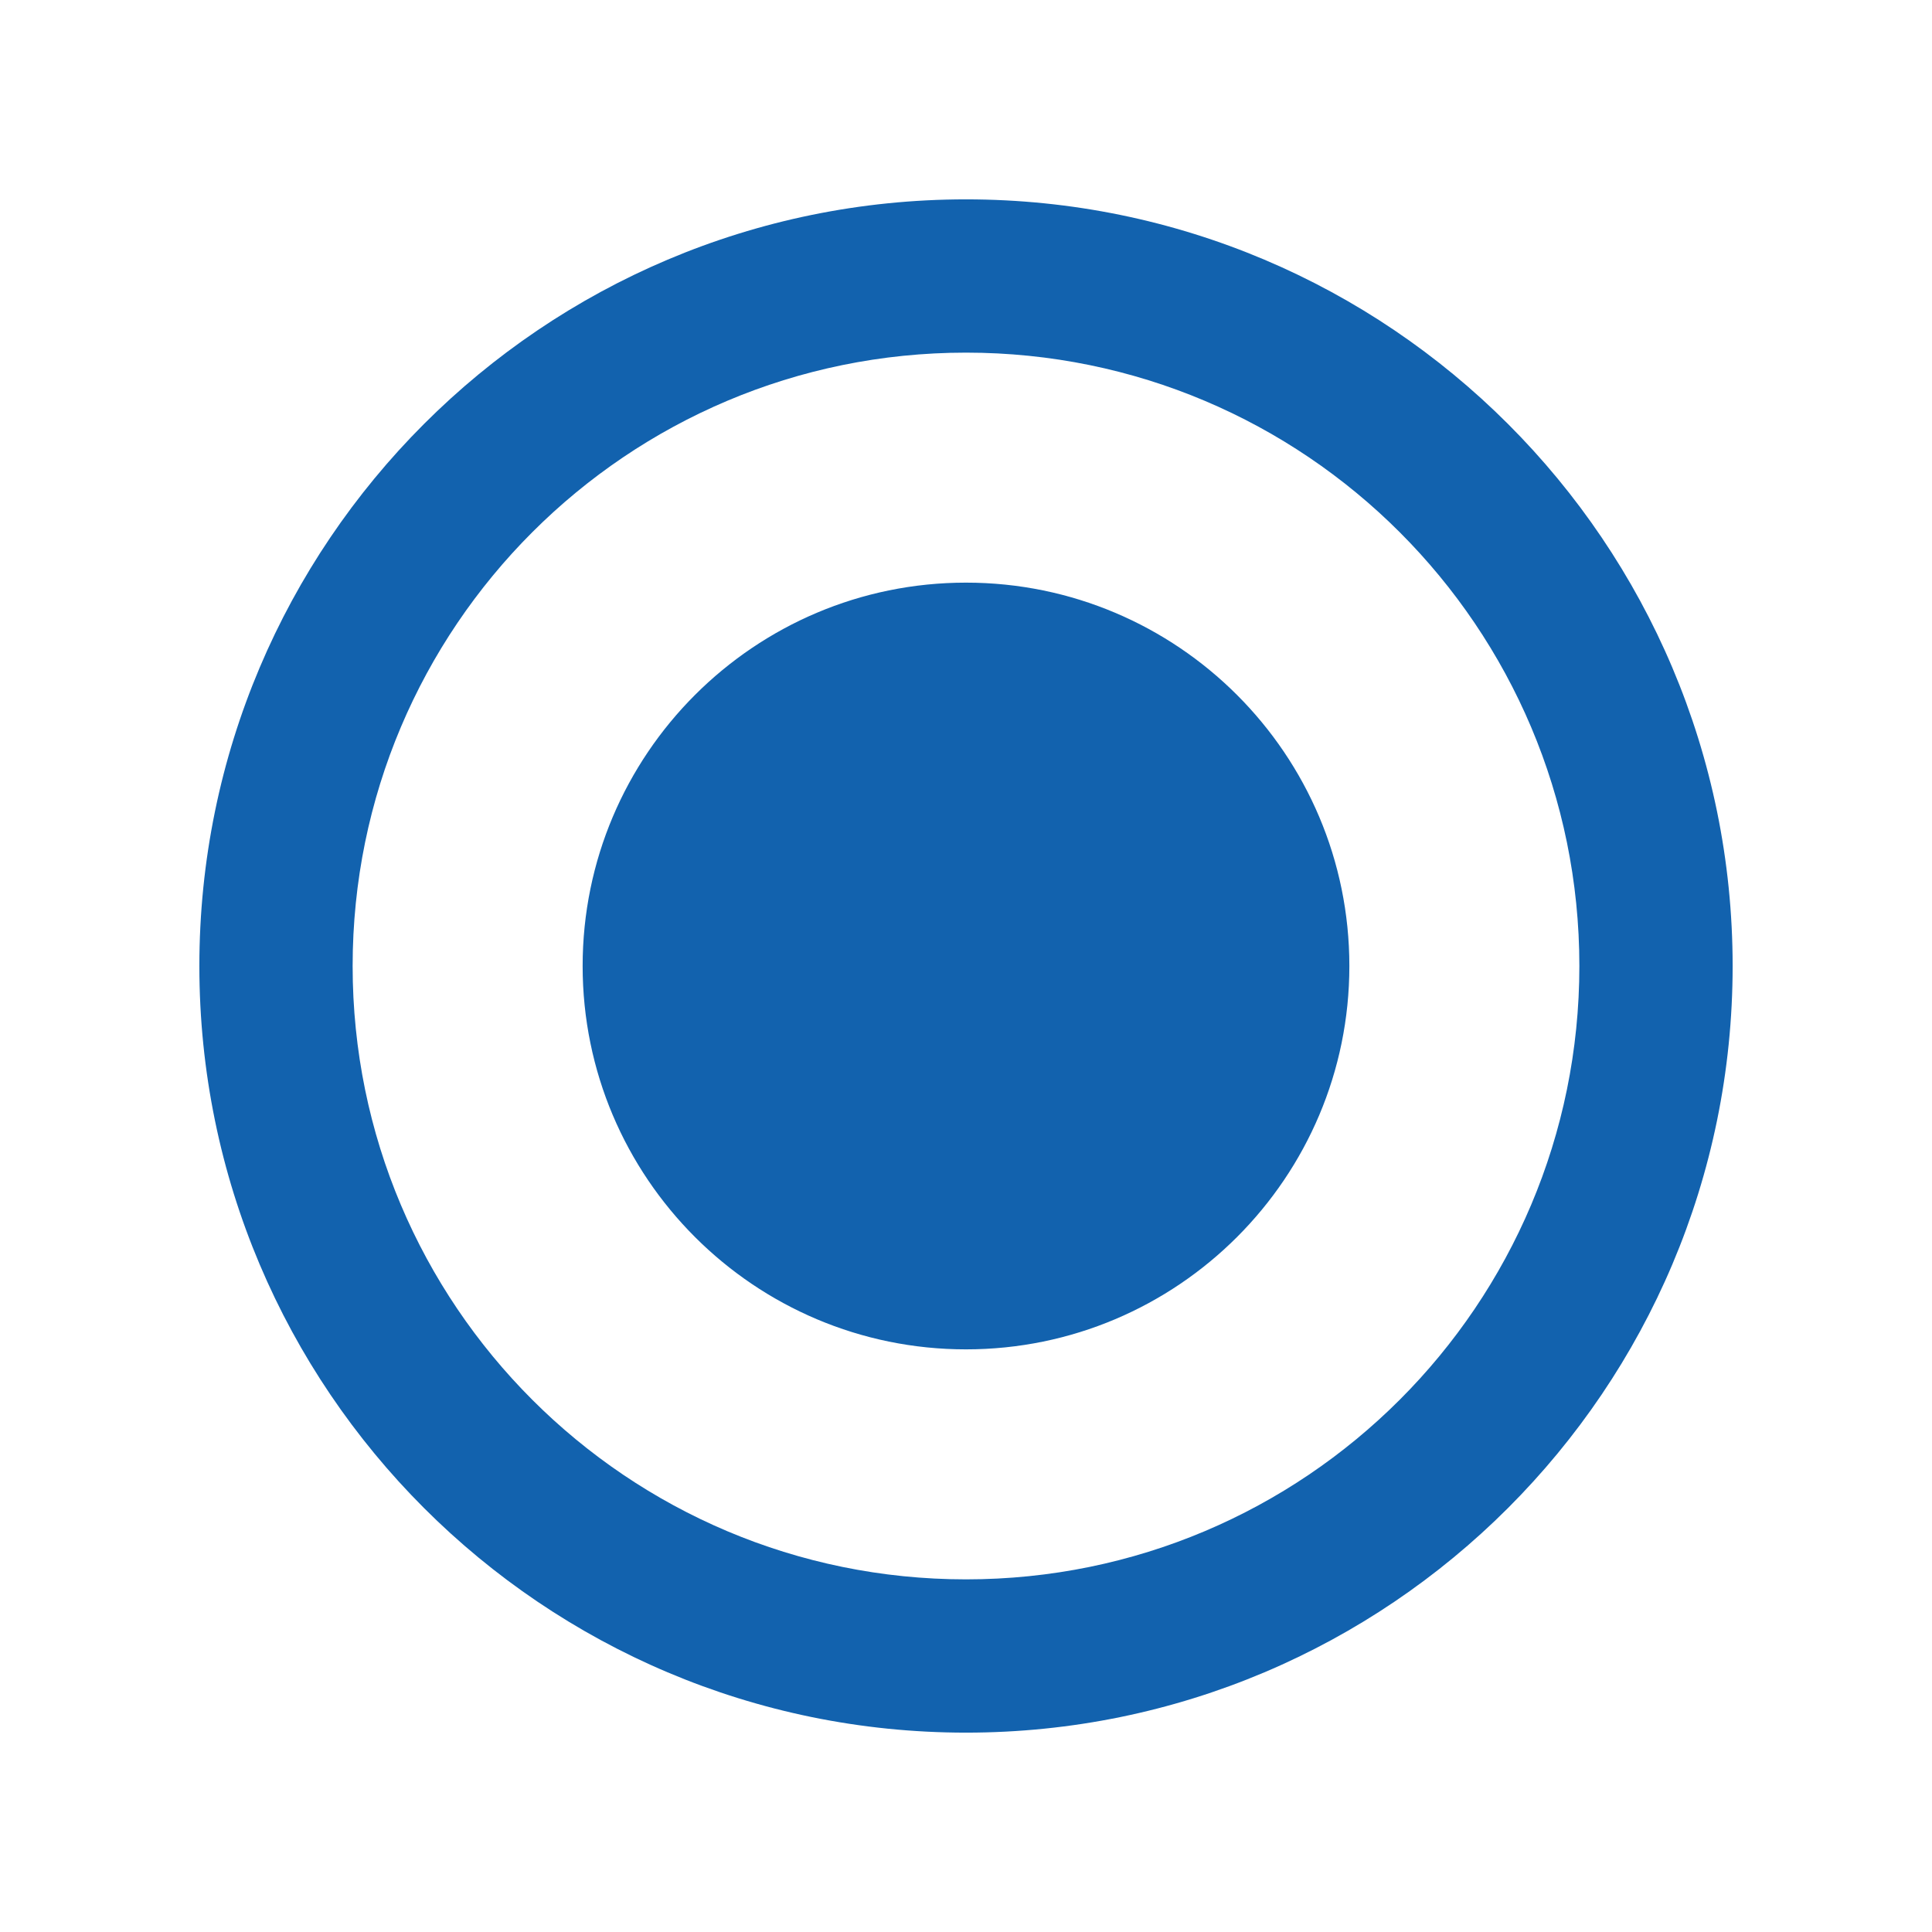
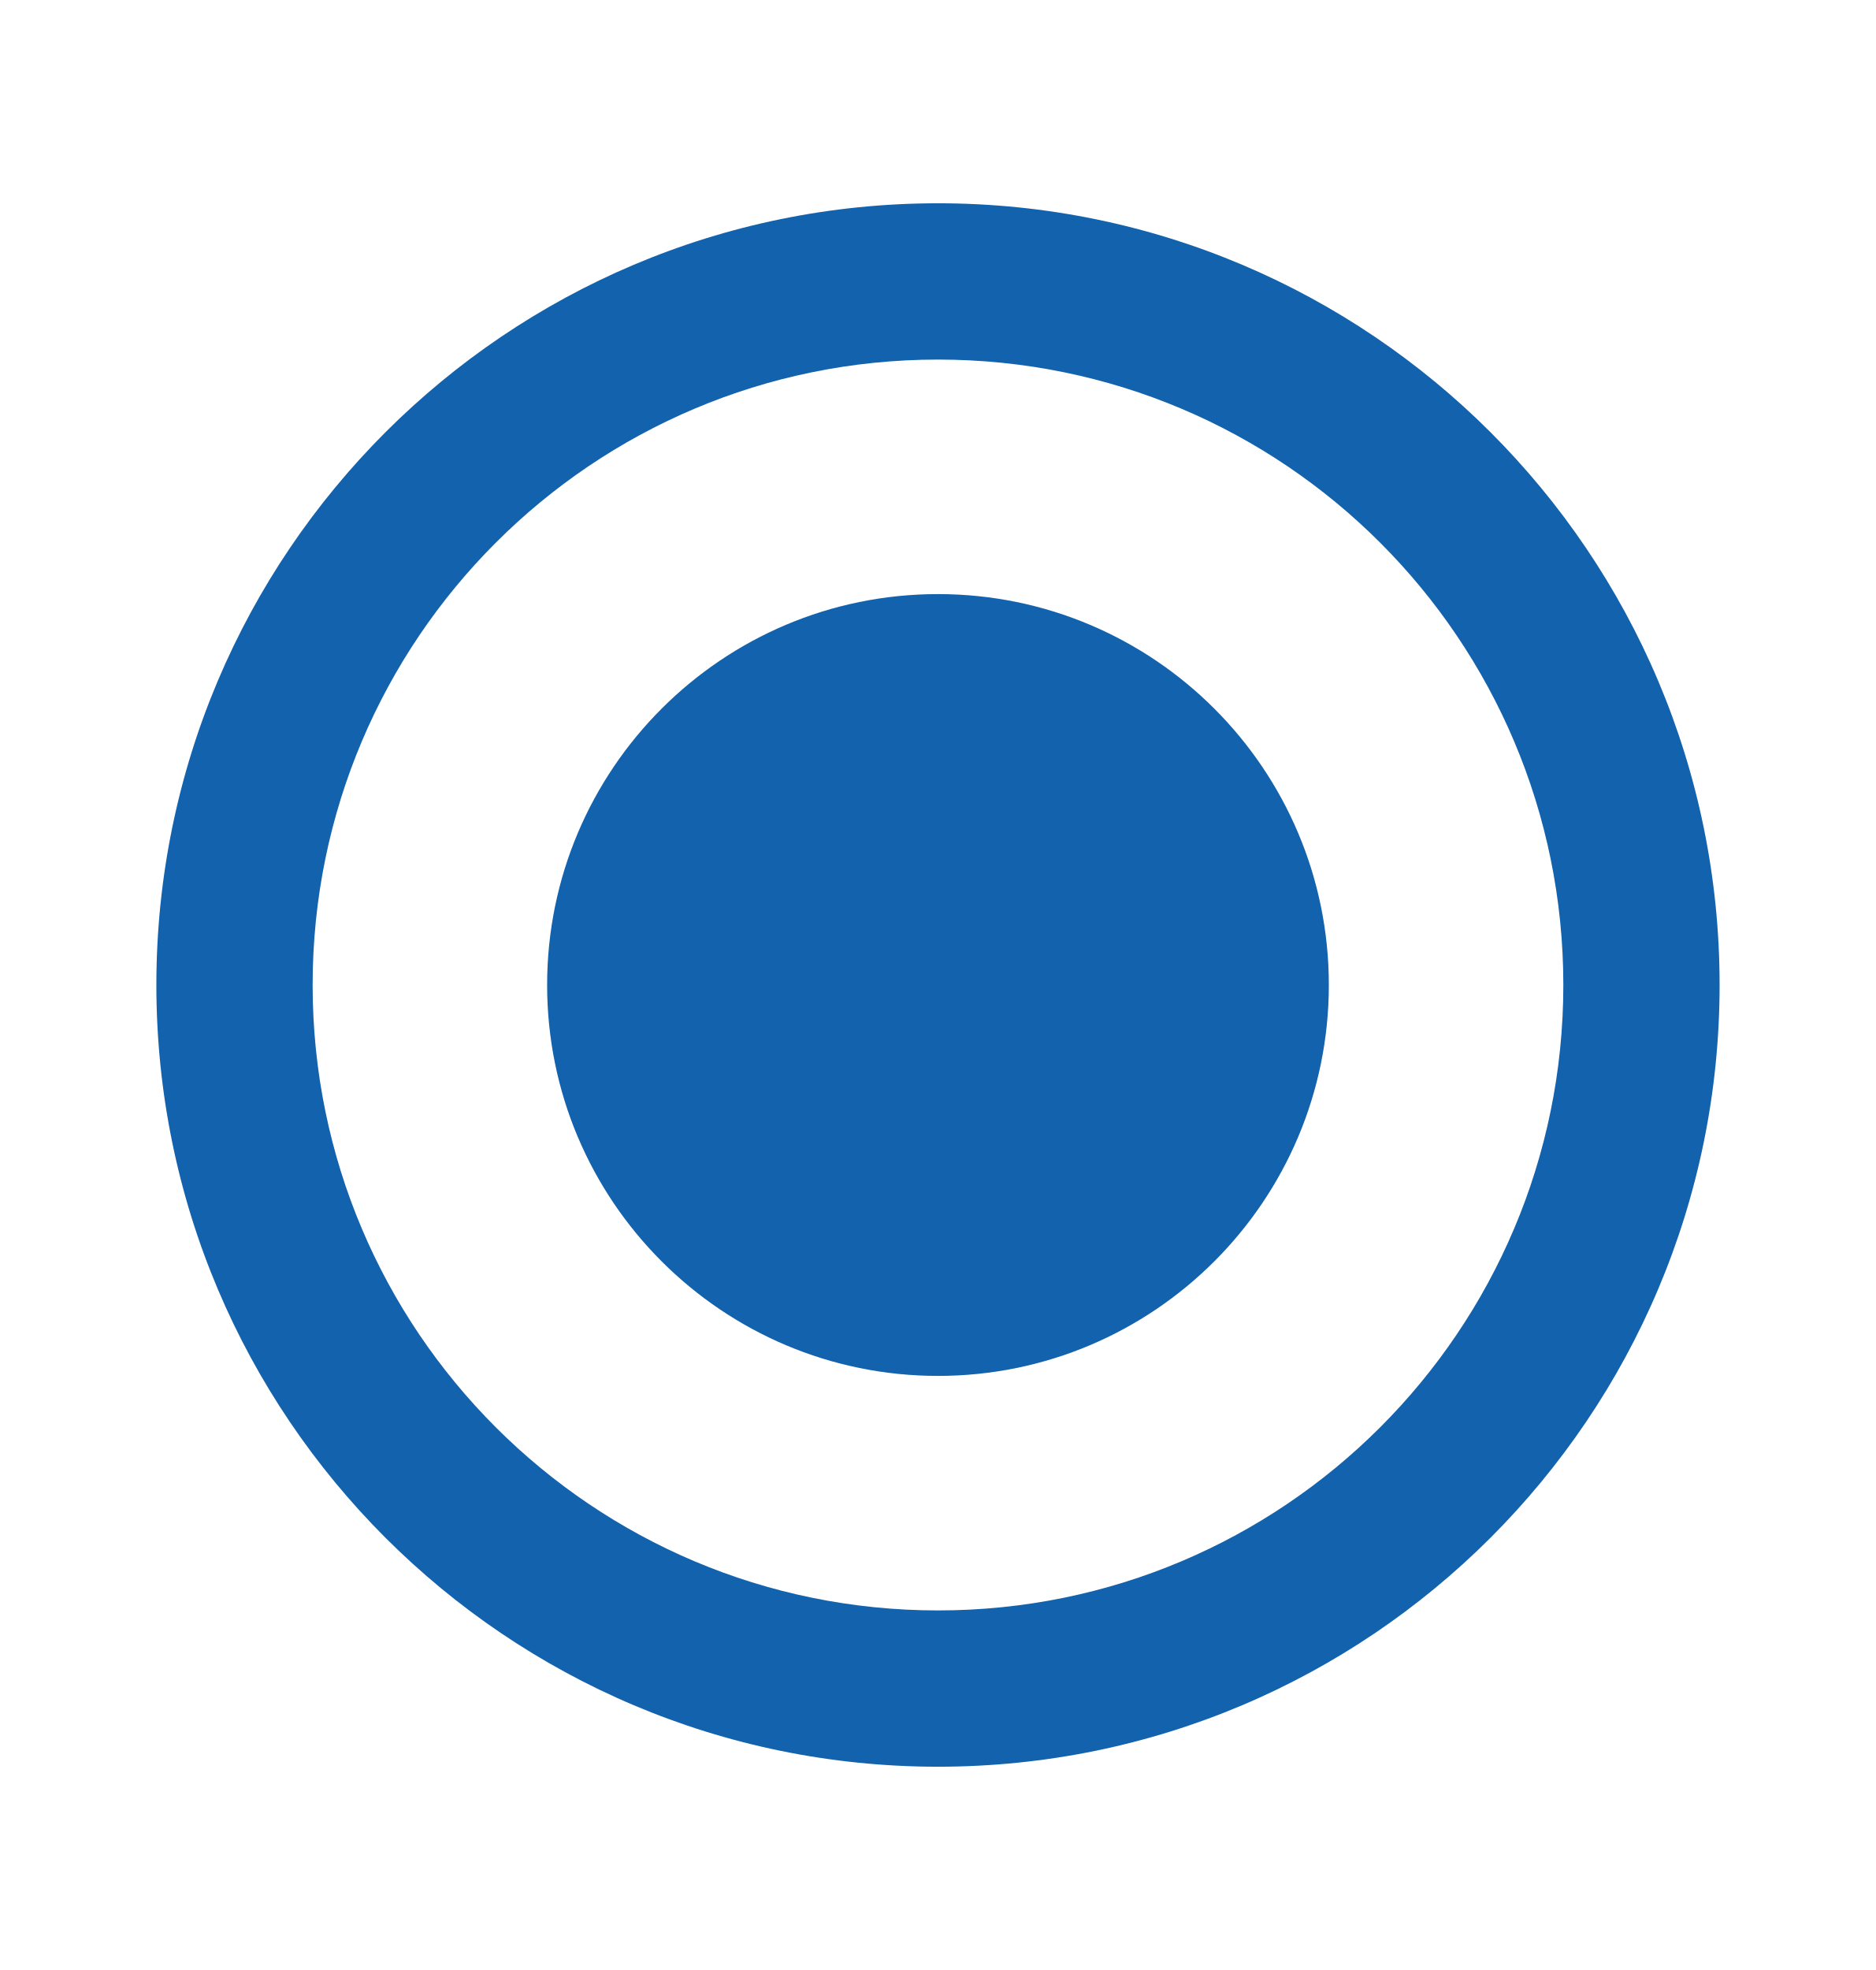
- <svg xmlns="http://www.w3.org/2000/svg" width="21" height="21" viewBox="0 0 21 21" fill="none">
-   <path d="M10.5 14.667C8.2 14.667 6.333 12.8 6.333 10.5C6.333 8.2 8.2 6.333 10.5 6.333C12.8 6.333 14.667 8.2 14.667 10.5C14.667 12.8 12.8 14.667 10.5 14.667ZM10.5 18.833C5.9 18.833 2.167 15.1 2.167 10.5C2.167 5.9 5.9 2.167 10.5 2.167C15.1 2.167 18.833 5.9 18.833 10.5C18.833 15.1 15.1 18.833 10.5 18.833ZM10.5 3.833C6.817 3.833 3.833 6.817 3.833 10.5C3.833 14.183 6.817 17.167 10.5 17.167C14.183 17.167 17.167 14.183 17.167 10.5C17.167 6.817 14.183 3.833 10.5 3.833Z" fill="#1262AE" />
+ <svg xmlns="http://www.w3.org/2000/svg" width="20" height="21" viewBox="0 0 20 21" fill="none">
+   <path d="M10 6.333C7.7 6.333 5.833 8.2 5.833 10.5C5.833 12.8 7.7 14.667 10 14.667C12.3 14.667 14.167 12.8 14.167 10.5C14.167 8.2 12.3 6.333 10 6.333ZM10 2.167C5.4 2.167 1.667 5.9 1.667 10.5C1.667 15.1 5.4 18.833 10 18.833C14.6 18.833 18.333 15.1 18.333 10.5C18.333 5.9 14.6 2.167 10 2.167ZM10 17.167C6.317 17.167 3.333 14.183 3.333 10.5C3.333 6.817 6.317 3.833 10 3.833C13.683 3.833 16.667 6.817 16.667 10.5C16.667 14.183 13.683 17.167 10 17.167Z" fill="#1262AE" />
</svg>
